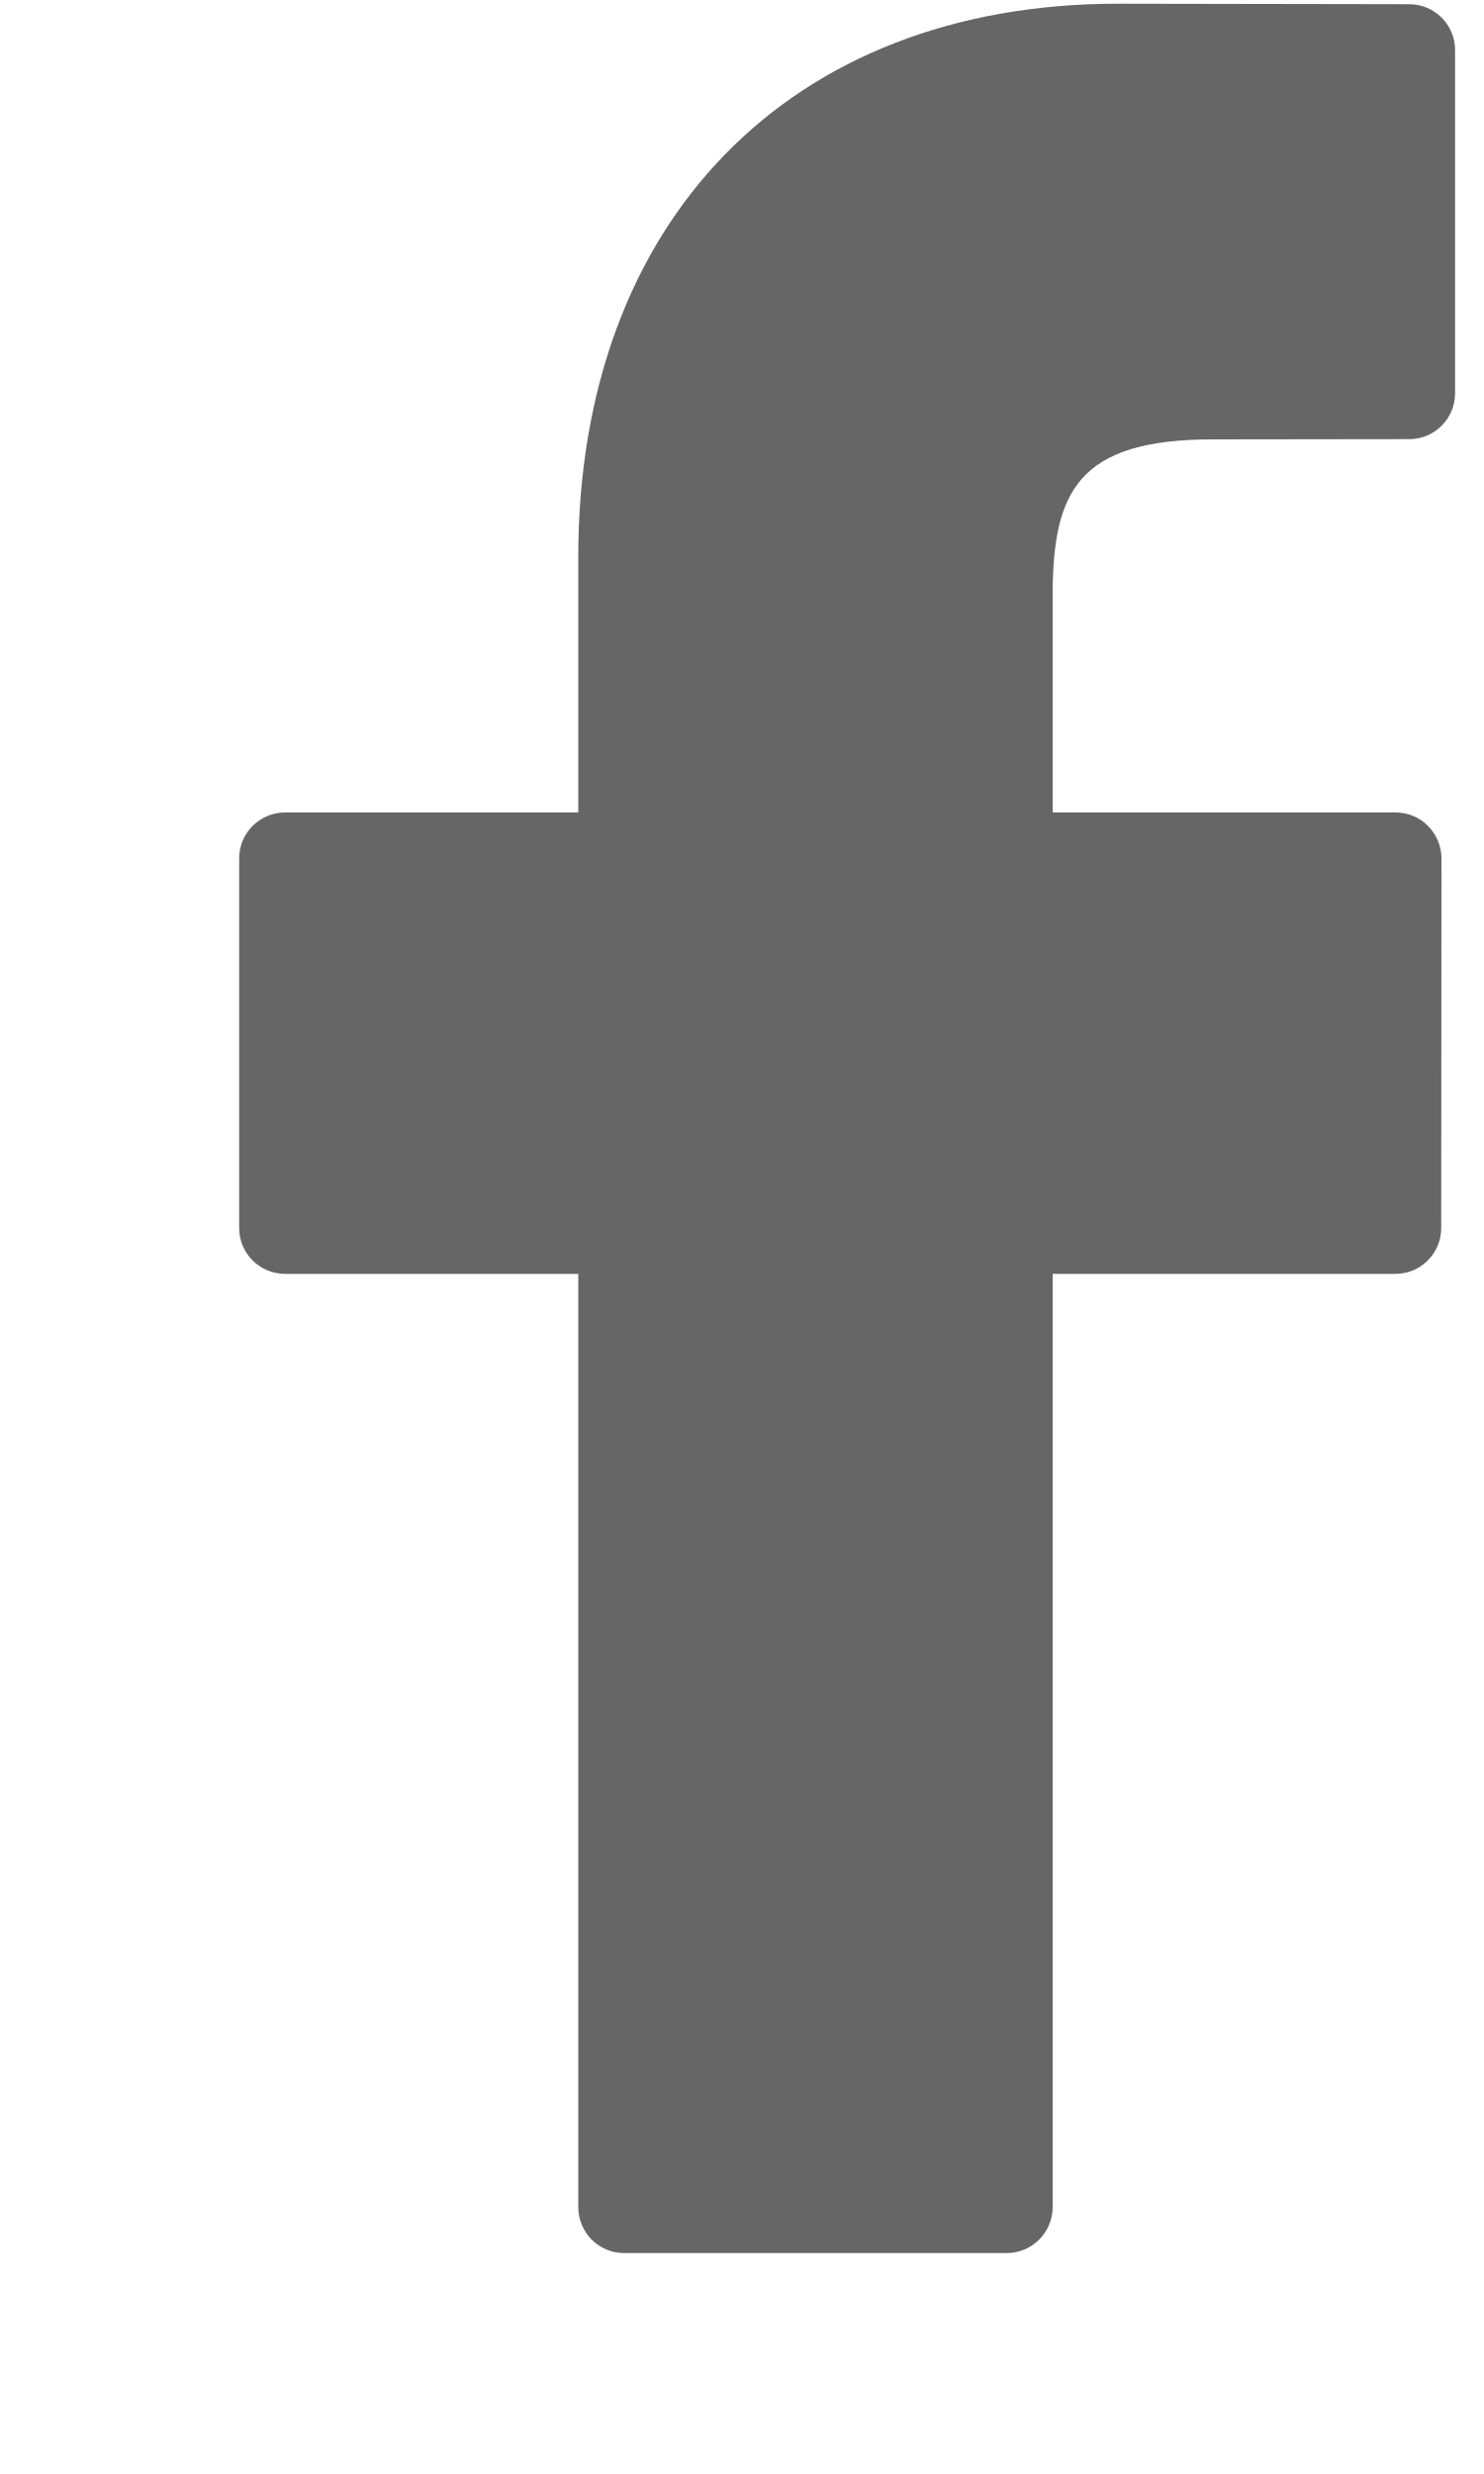
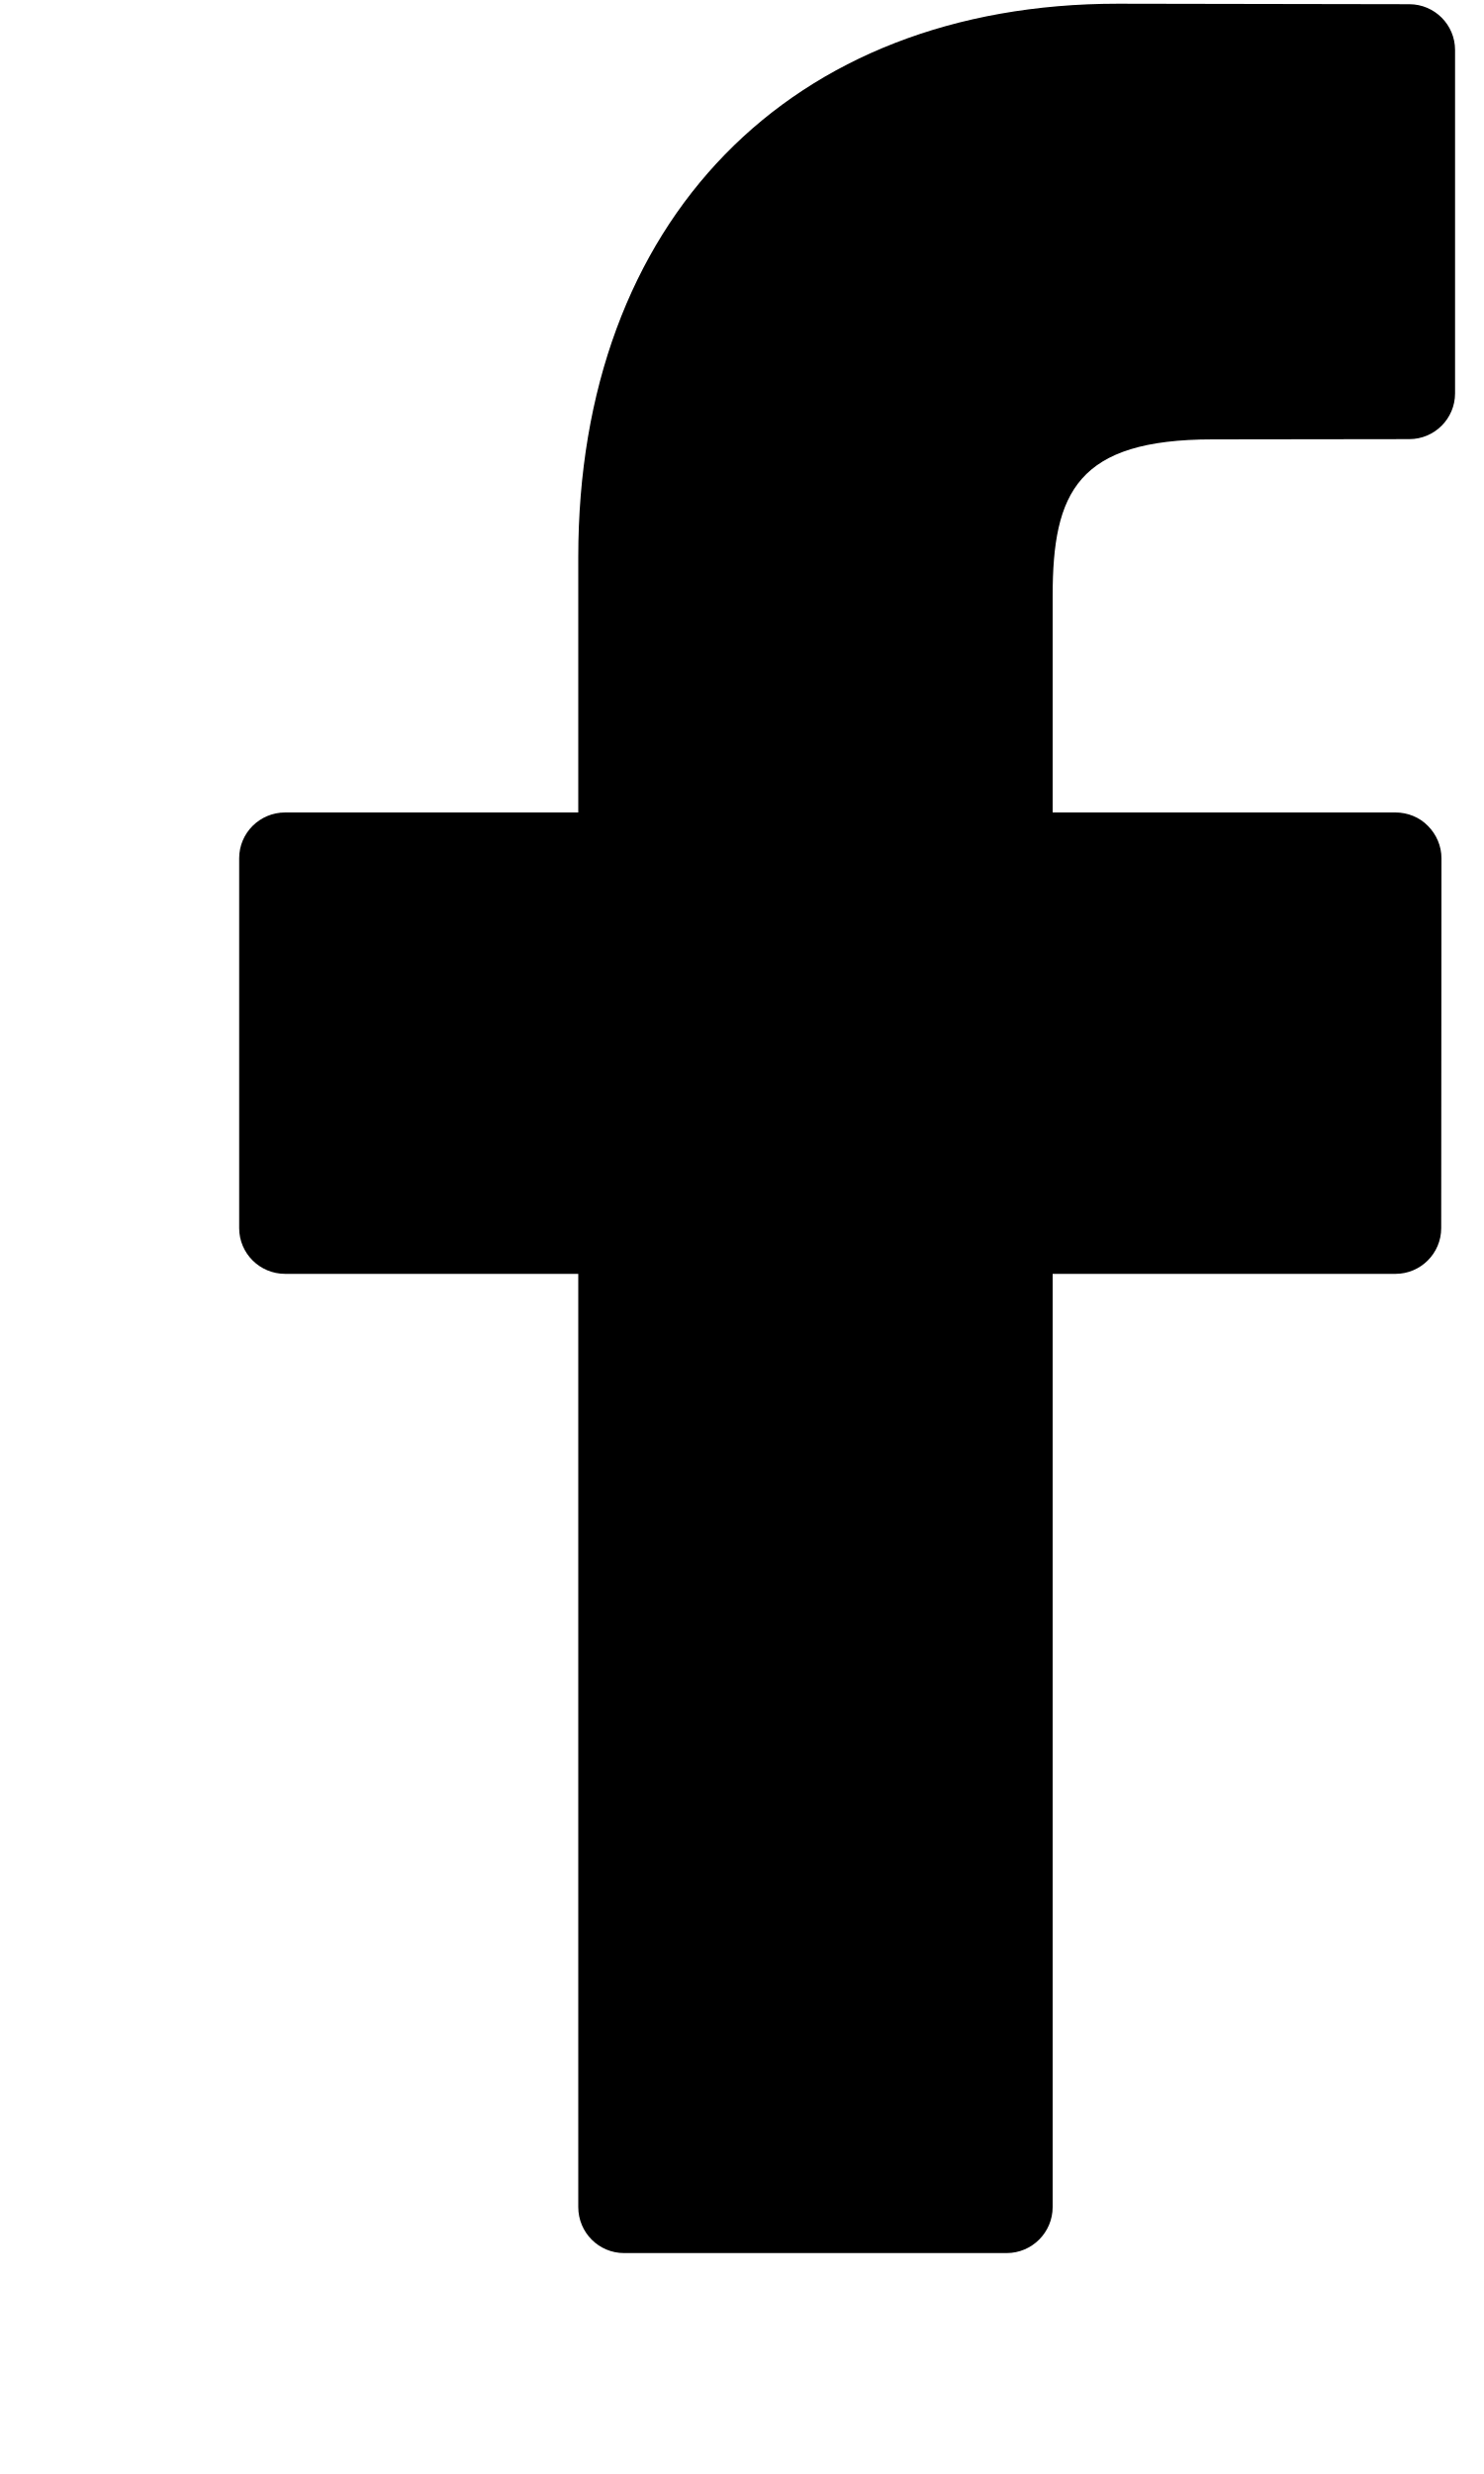
<svg xmlns="http://www.w3.org/2000/svg" width="6" height="10" viewBox="0 0 6 10" fill="none">
-   <g opacity="0.6">
+   <g>
    <path d="M5.698 0.017L4.519 0.015C3.194 0.015 2.338 0.893 2.338 2.252V3.284H1.153C1.05 3.284 0.967 3.367 0.967 3.469V4.964C0.967 5.066 1.05 5.149 1.153 5.149H2.338V8.921C2.338 9.024 2.421 9.107 2.523 9.107H4.07C4.173 9.107 4.256 9.023 4.256 8.921V5.149H5.642C5.744 5.149 5.827 5.066 5.827 4.964L5.828 3.469C5.828 3.42 5.808 3.373 5.773 3.338C5.739 3.303 5.691 3.284 5.642 3.284H4.256V2.409C4.256 1.989 4.356 1.776 4.903 1.776L5.698 1.775C5.8 1.775 5.883 1.692 5.883 1.59V0.202C5.883 0.1 5.8 0.017 5.698 0.017Z" fill="black" />
  </g>
</svg>
